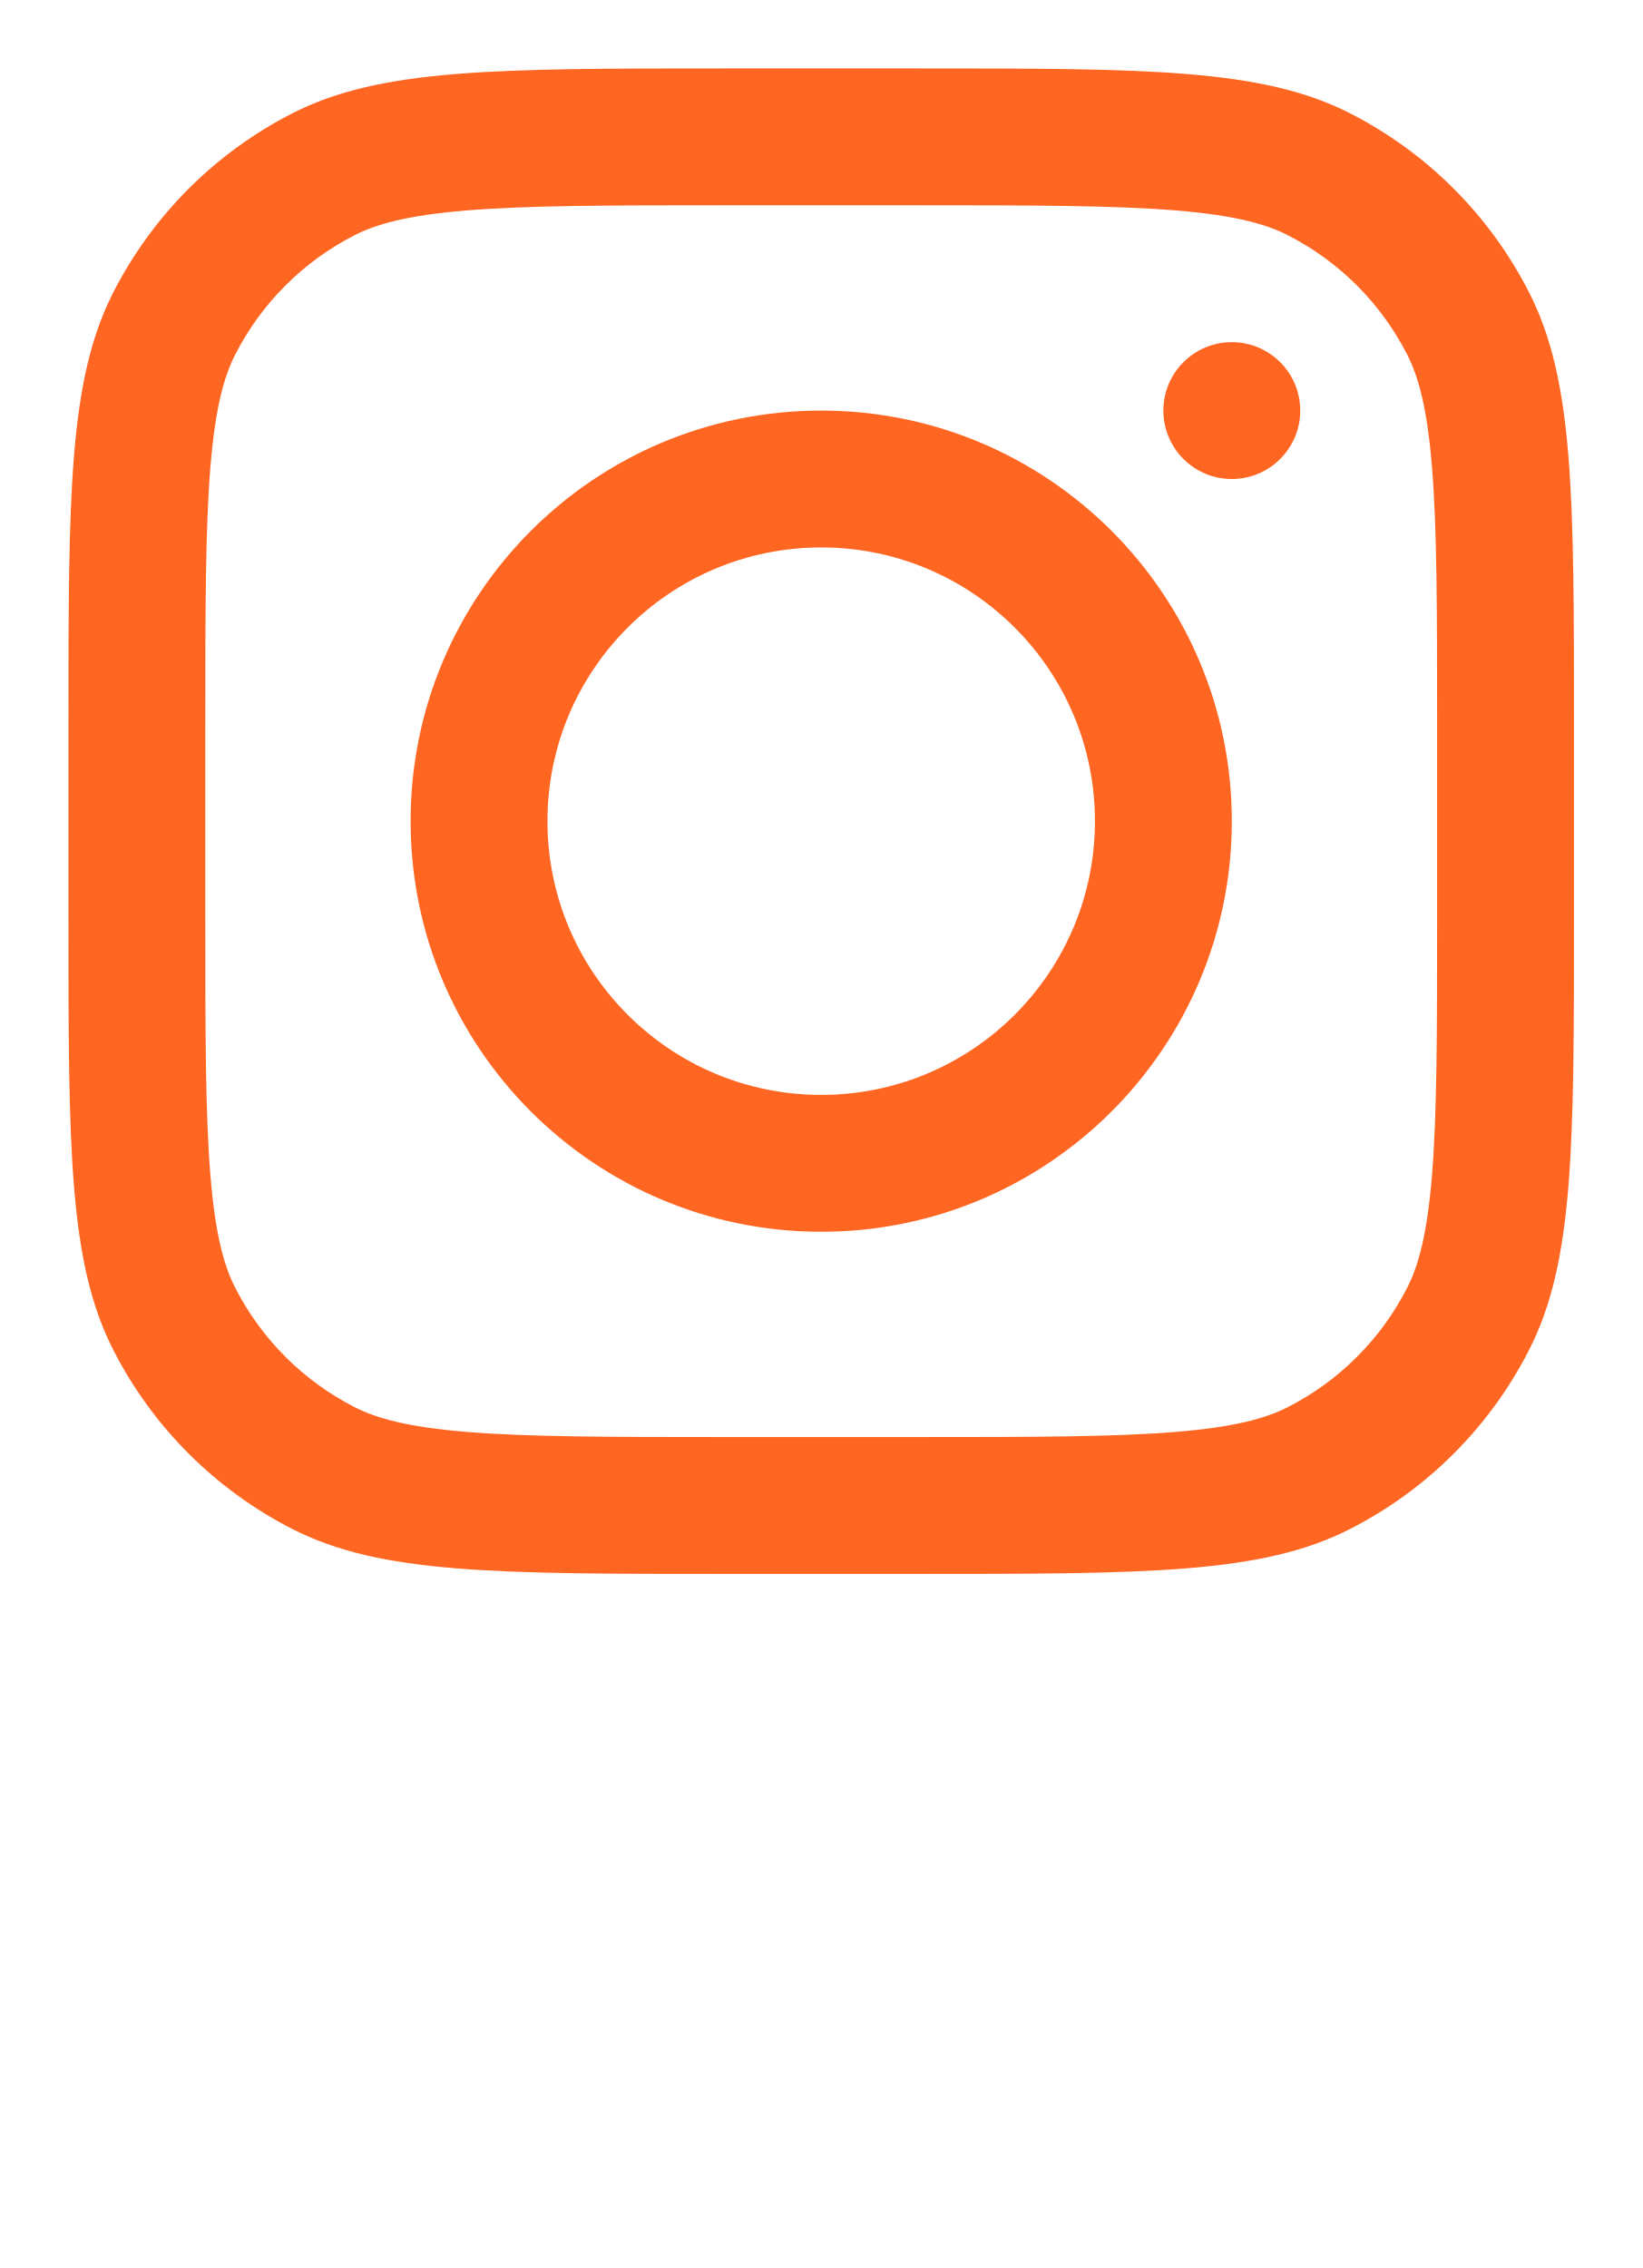
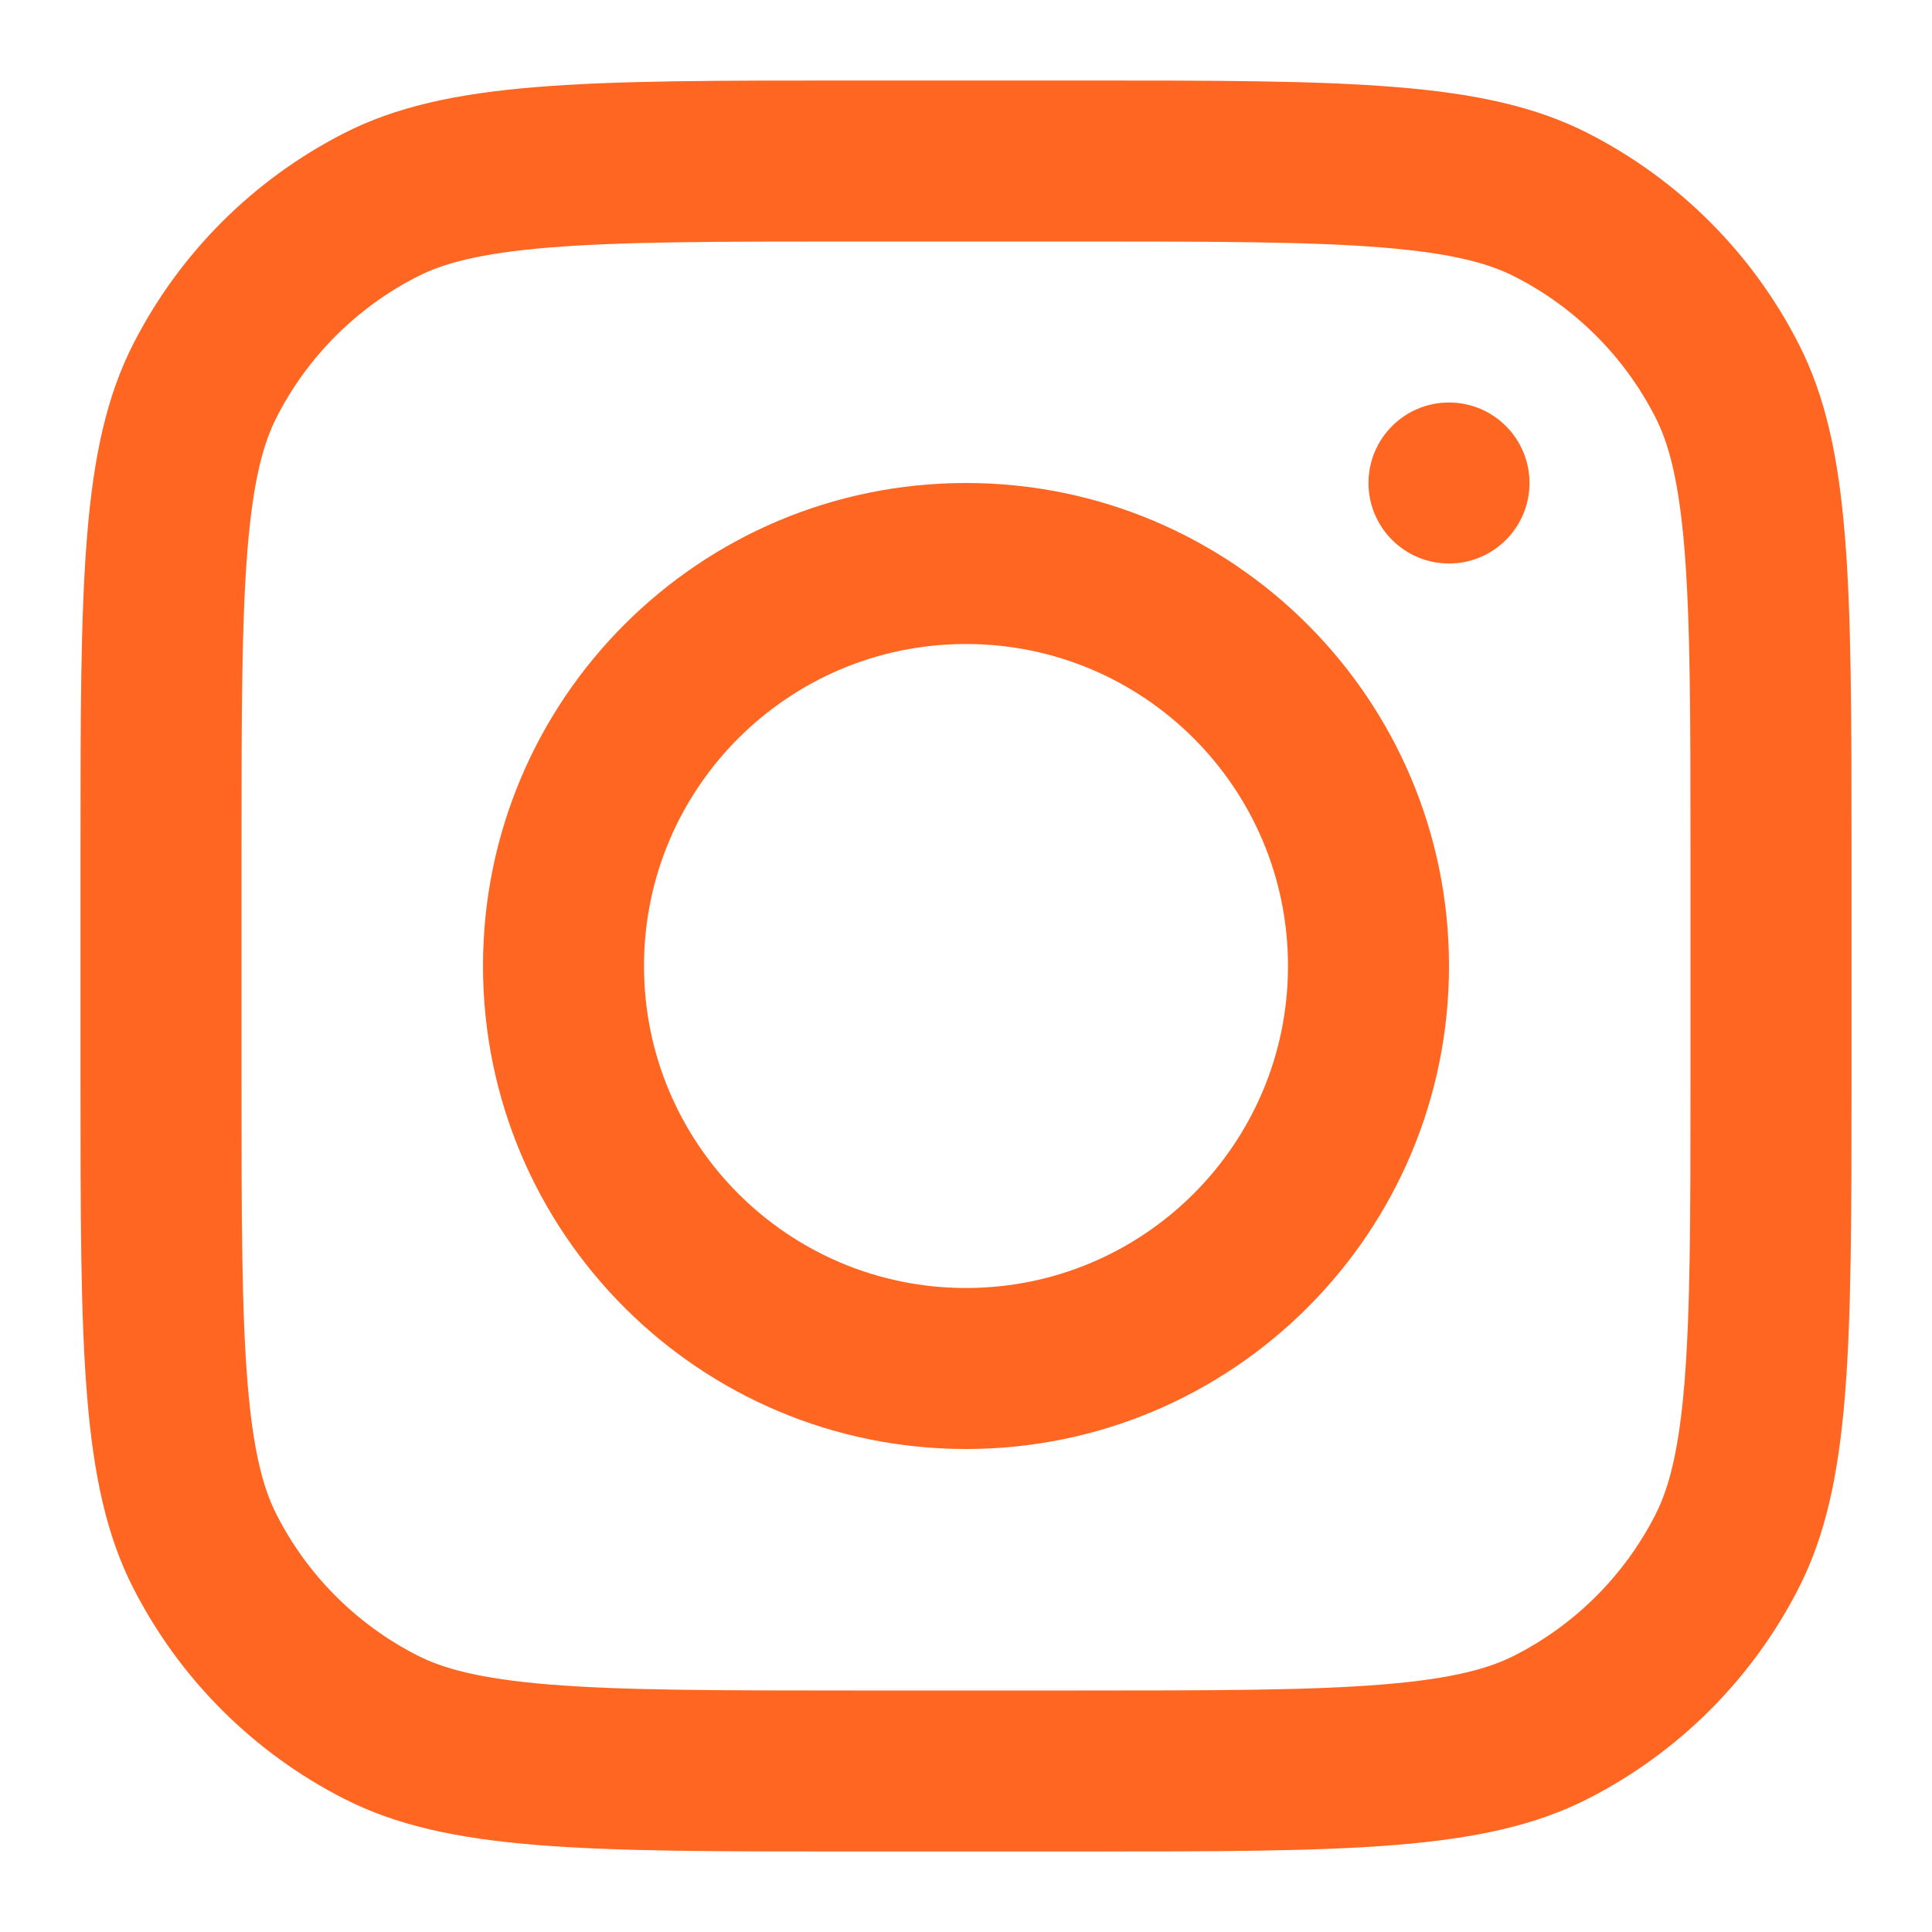
- <svg xmlns="http://www.w3.org/2000/svg" width="42" height="58" viewBox="0 0 42 58" fill="none">
+ <svg xmlns="http://www.w3.org/2000/svg" width="42" height="42" viewBox="0 0 42 42" fill="none">
  <path fill-rule="evenodd" clip-rule="evenodd" d="M21 31.5C26.799 31.5 31.5 26.799 31.5 21C31.5 15.201 26.799 10.5 21 10.5C15.201 10.5 10.5 15.201 10.5 21C10.5 26.799 15.201 31.5 21 31.5ZM21 28C24.866 28 28 24.866 28 21C28 17.134 24.866 14 21 14C17.134 14 14 17.134 14 21C14 24.866 17.134 28 21 28Z" fill="#FF6622" />
  <path d="M31.5 8.75C30.534 8.75 29.75 9.534 29.75 10.5C29.75 11.466 30.534 12.25 31.5 12.25C32.467 12.25 33.25 11.466 33.25 10.5C33.25 9.534 32.467 8.75 31.5 8.75Z" fill="#FF6622" />
  <path fill-rule="evenodd" clip-rule="evenodd" d="M2.894 7.483C1.75 9.729 1.75 12.669 1.75 18.55V23.45C1.75 29.331 1.75 32.271 2.894 34.517C3.901 36.493 5.507 38.099 7.483 39.105C9.729 40.25 12.669 40.25 18.55 40.25H23.45C29.331 40.25 32.271 40.25 34.517 39.105C36.493 38.099 38.099 36.493 39.105 34.517C40.25 32.271 40.25 29.331 40.25 23.45V18.55C40.25 12.669 40.25 9.729 39.105 7.483C38.099 5.507 36.493 3.901 34.517 2.894C32.271 1.75 29.331 1.75 23.45 1.75H18.55C12.669 1.75 9.729 1.75 7.483 2.894C5.507 3.901 3.901 5.507 2.894 7.483ZM23.45 5.25H18.55C15.552 5.25 13.514 5.253 11.939 5.381C10.404 5.507 9.619 5.734 9.072 6.013C7.755 6.684 6.684 7.755 6.013 9.072C5.734 9.619 5.507 10.404 5.381 11.939C5.253 13.514 5.25 15.552 5.25 18.55V23.45C5.25 26.448 5.253 28.486 5.381 30.061C5.507 31.596 5.734 32.381 6.013 32.928C6.684 34.245 7.755 35.316 9.072 35.987C9.619 36.266 10.404 36.493 11.939 36.619C13.514 36.747 15.552 36.75 18.55 36.75H23.45C26.448 36.75 28.486 36.747 30.061 36.619C31.596 36.493 32.381 36.266 32.928 35.987C34.245 35.316 35.316 34.245 35.987 32.928C36.266 32.381 36.493 31.596 36.619 30.061C36.747 28.486 36.75 26.448 36.75 23.45V18.55C36.75 15.552 36.747 13.514 36.619 11.939C36.493 10.404 36.266 9.619 35.987 9.072C35.316 7.755 34.245 6.684 32.928 6.013C32.381 5.734 31.596 5.507 30.061 5.381C28.486 5.253 26.448 5.25 23.45 5.25Z" fill="#FF6622" />
</svg>
